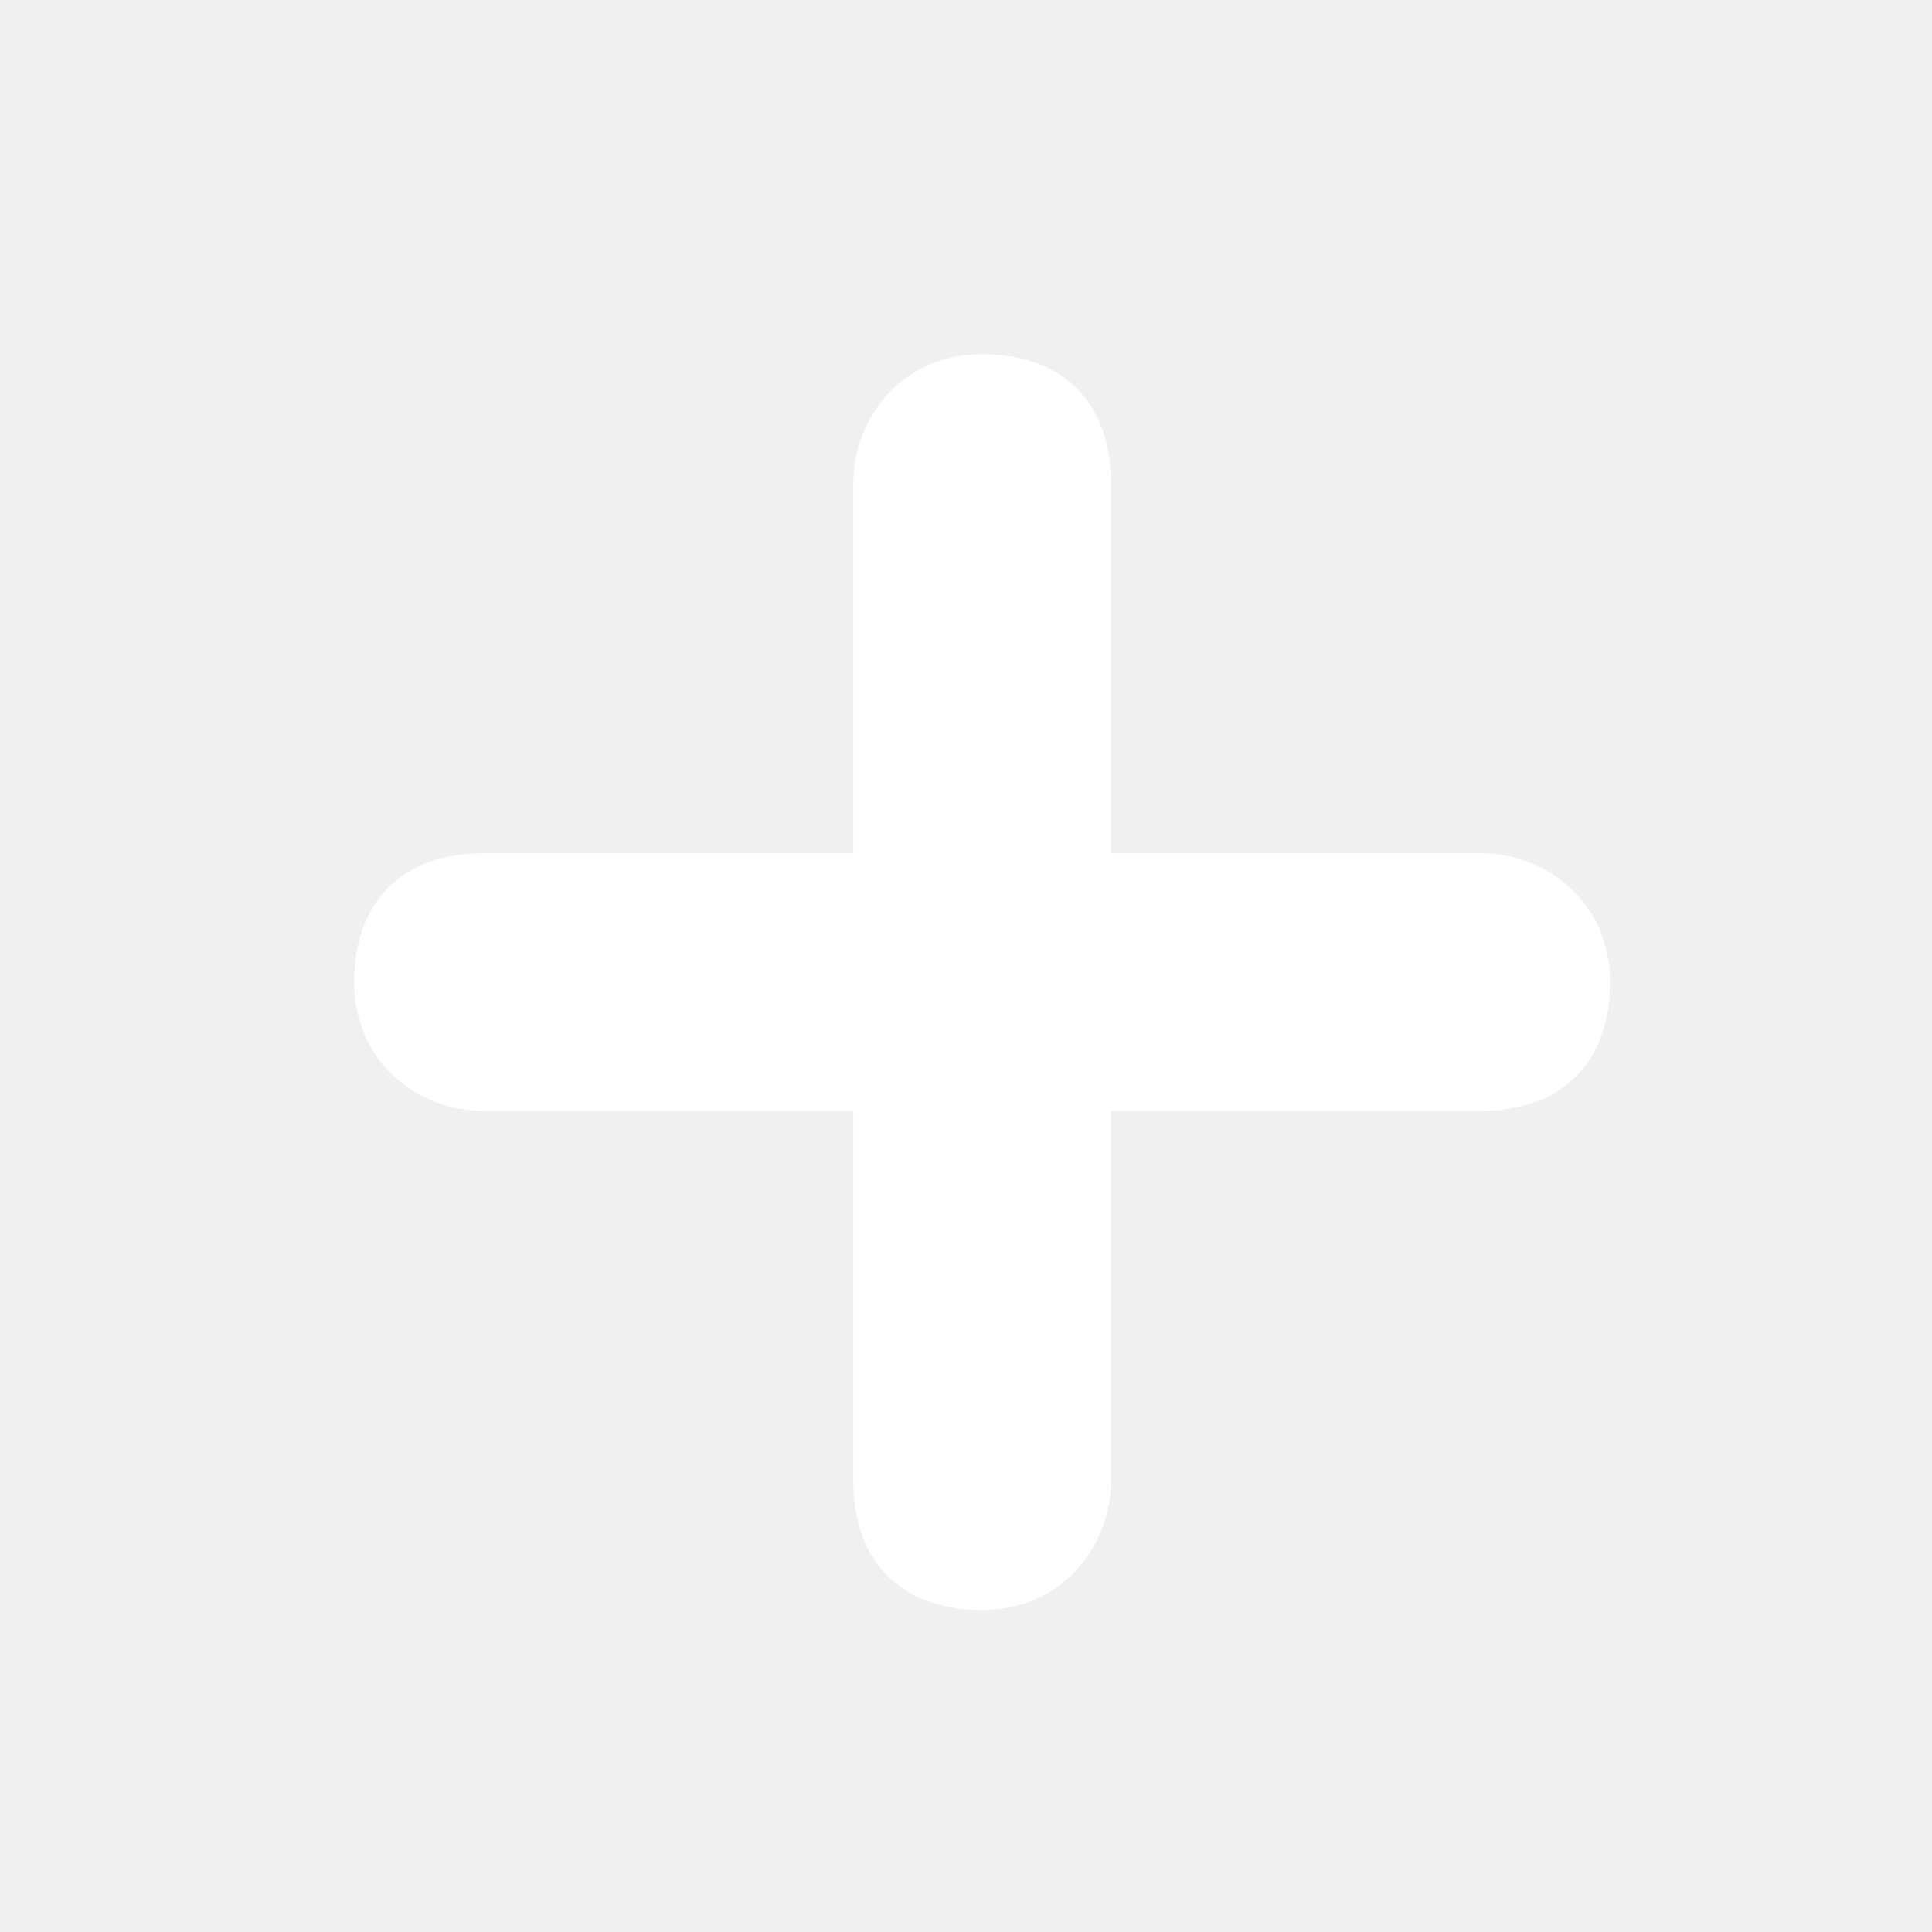
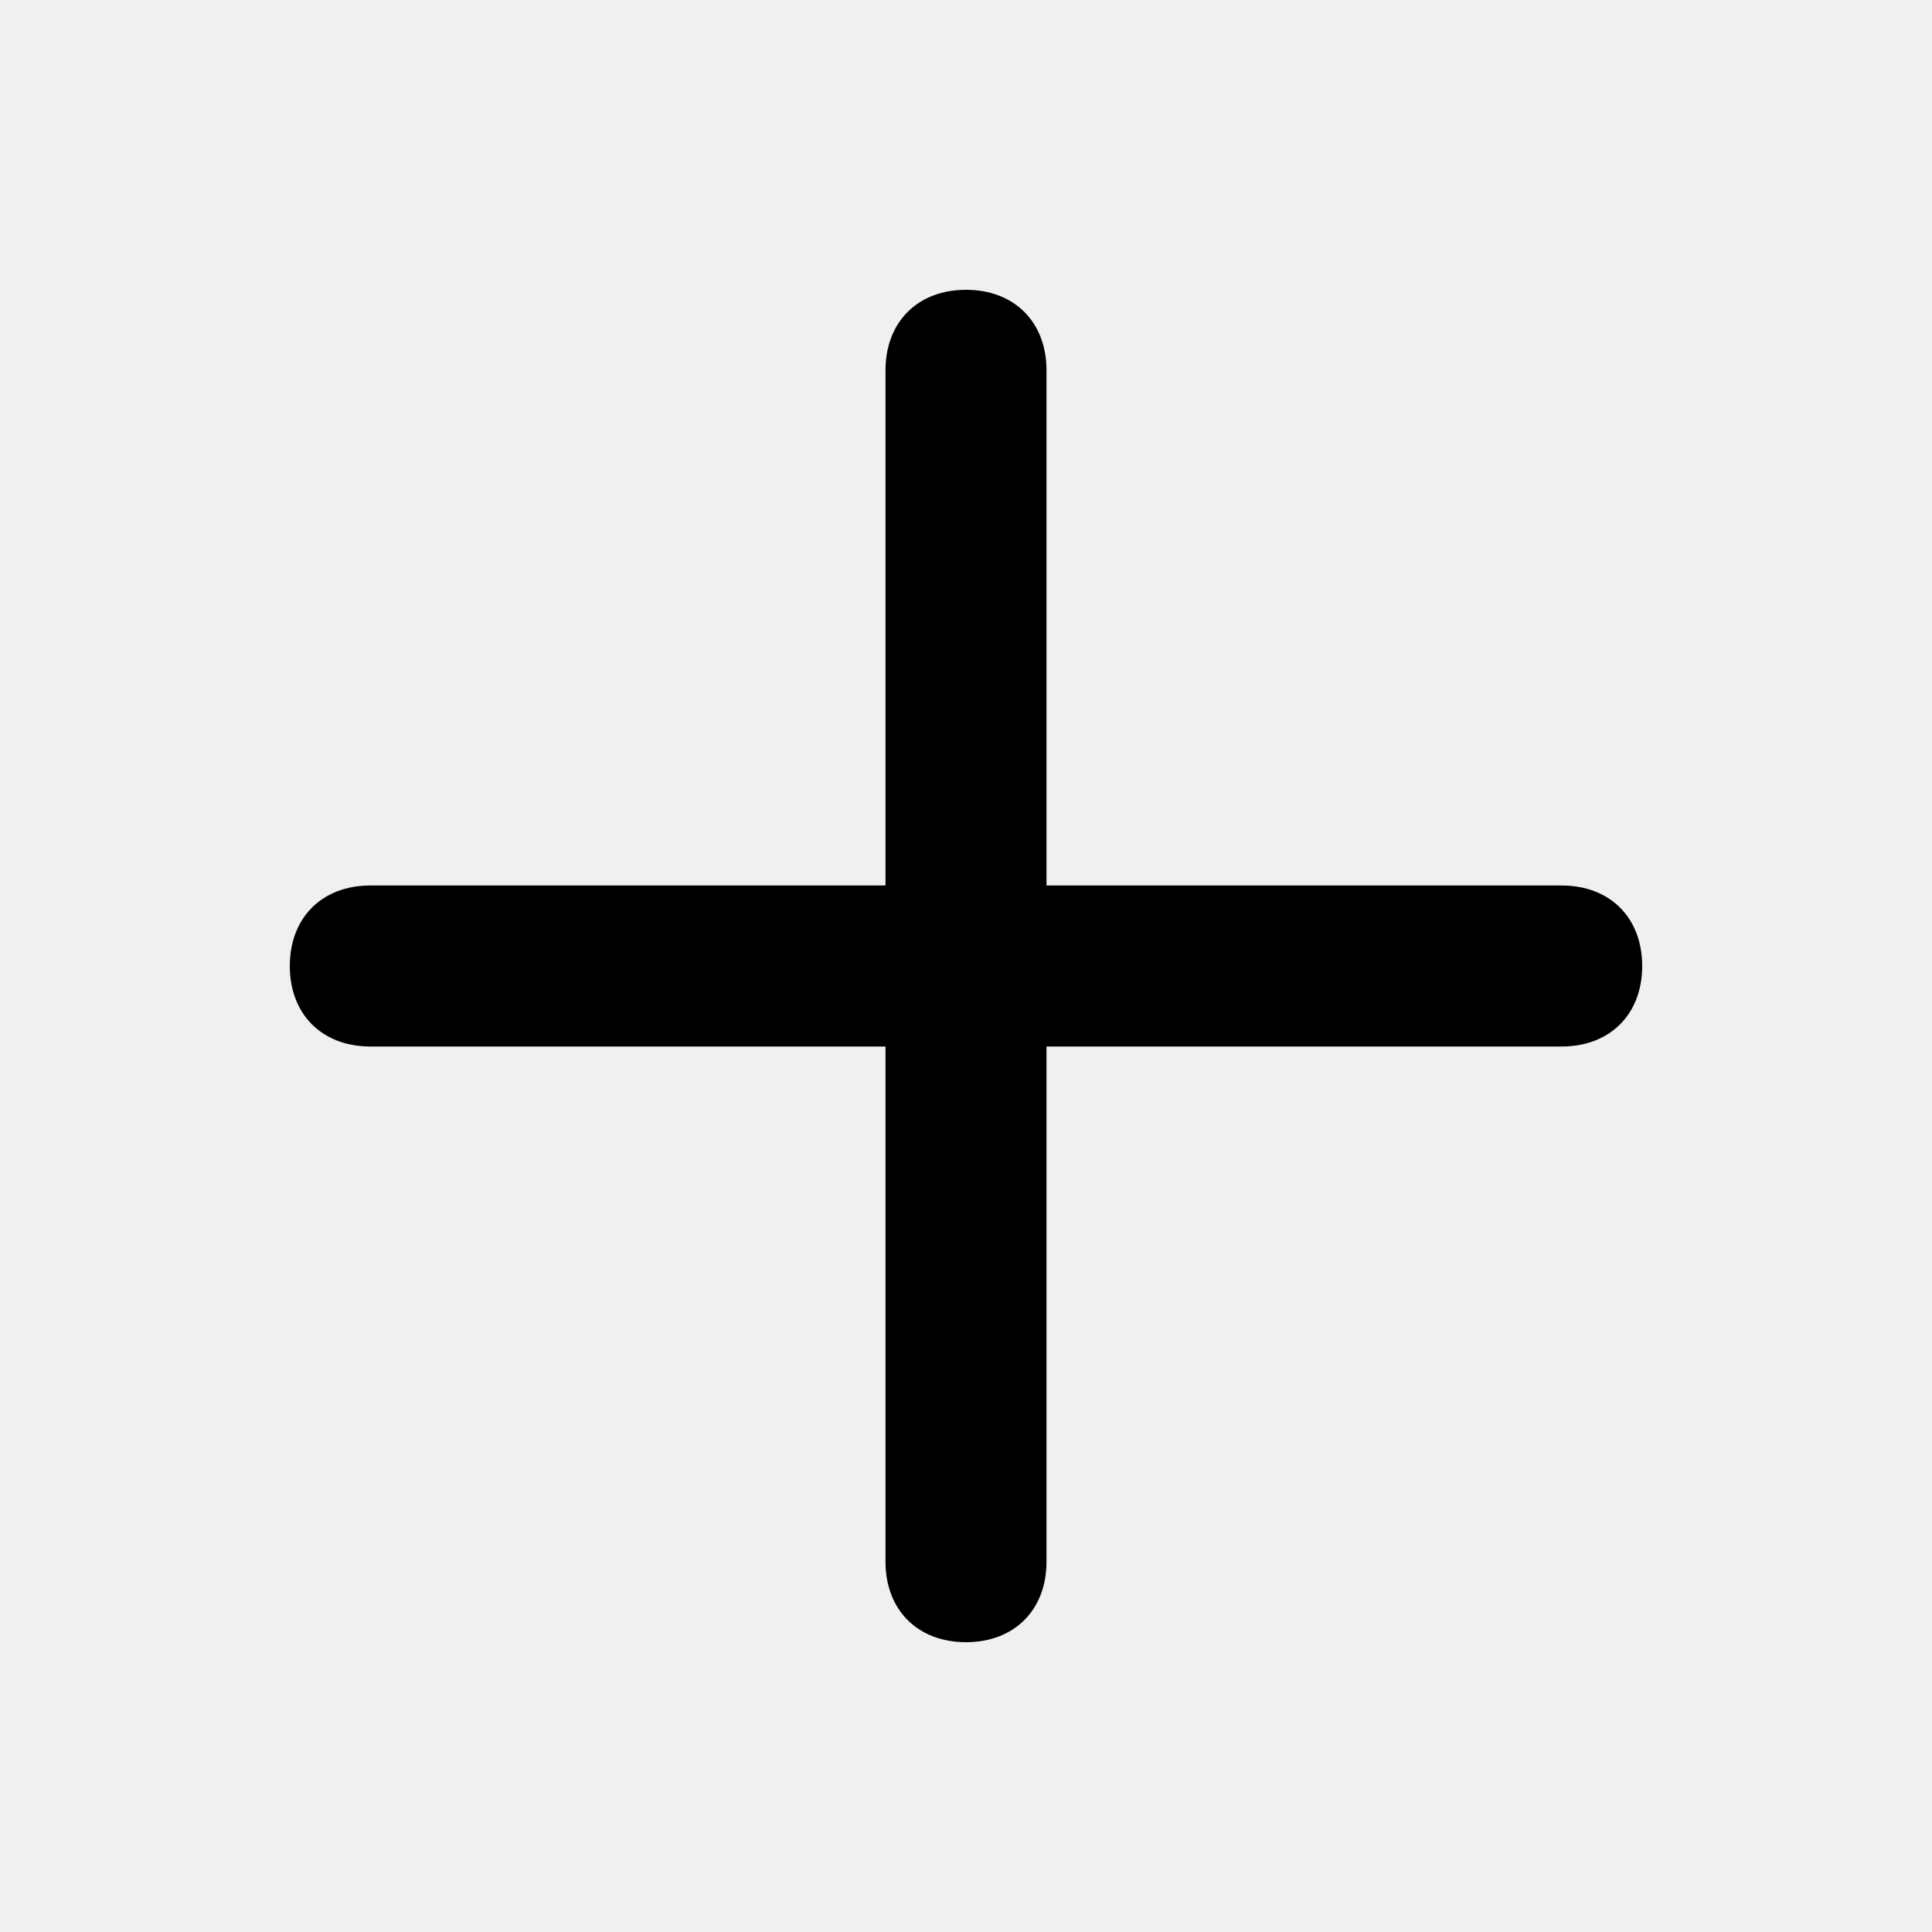
- <svg xmlns="http://www.w3.org/2000/svg" id="Capa_1" data-name="Capa 1" version="1.1" viewBox="0 0 12 12">
-   <defs>
-     <style>
-       .cls-1 {
-         fill: #fff;
-         stroke-width: 0px;
-       }
-     </style>
-   </defs>
-   <path class="cls-1" d="M5.3,3c0-.4.3-.8.8-.8s.8.3.8.8v2.3h2.3c.4,0,.8.3.8.8s-.3.8-.8.8h-2.3v2.3c0,.4-.3.8-.8.8s-.8-.3-.8-.8v-2.3h-2.3c-.4,0-.8-.3-.8-.8s.3-.8.8-.8h2.3v-2.3Z" />
+ <svg xmlns="http://www.w3.org/2000/svg" id="Capa_1" data-name="Capa 1" version="1.1" viewBox="0 0 24 24">
+   <path d="M11,19.4c0,.6.4,1,1,1,.6,0,1-.4,1-1v-6.4s6.4,0,6.4,0c.6,0,1-.4,1-1,0-.6-.4-1-1-1h-6.4s0-6.4,0-6.4c0-.6-.4-1-1-1-.6,0-1,.4-1,1v6.4s-6.4,0-6.4,0c-.6,0-1,.4-1,1,0,.6.4,1,1,1h6.4s0,6.4,0,6.4Z" fill="currentColor" fill-rule="evenodd" stroke-width="0" />
</svg>
